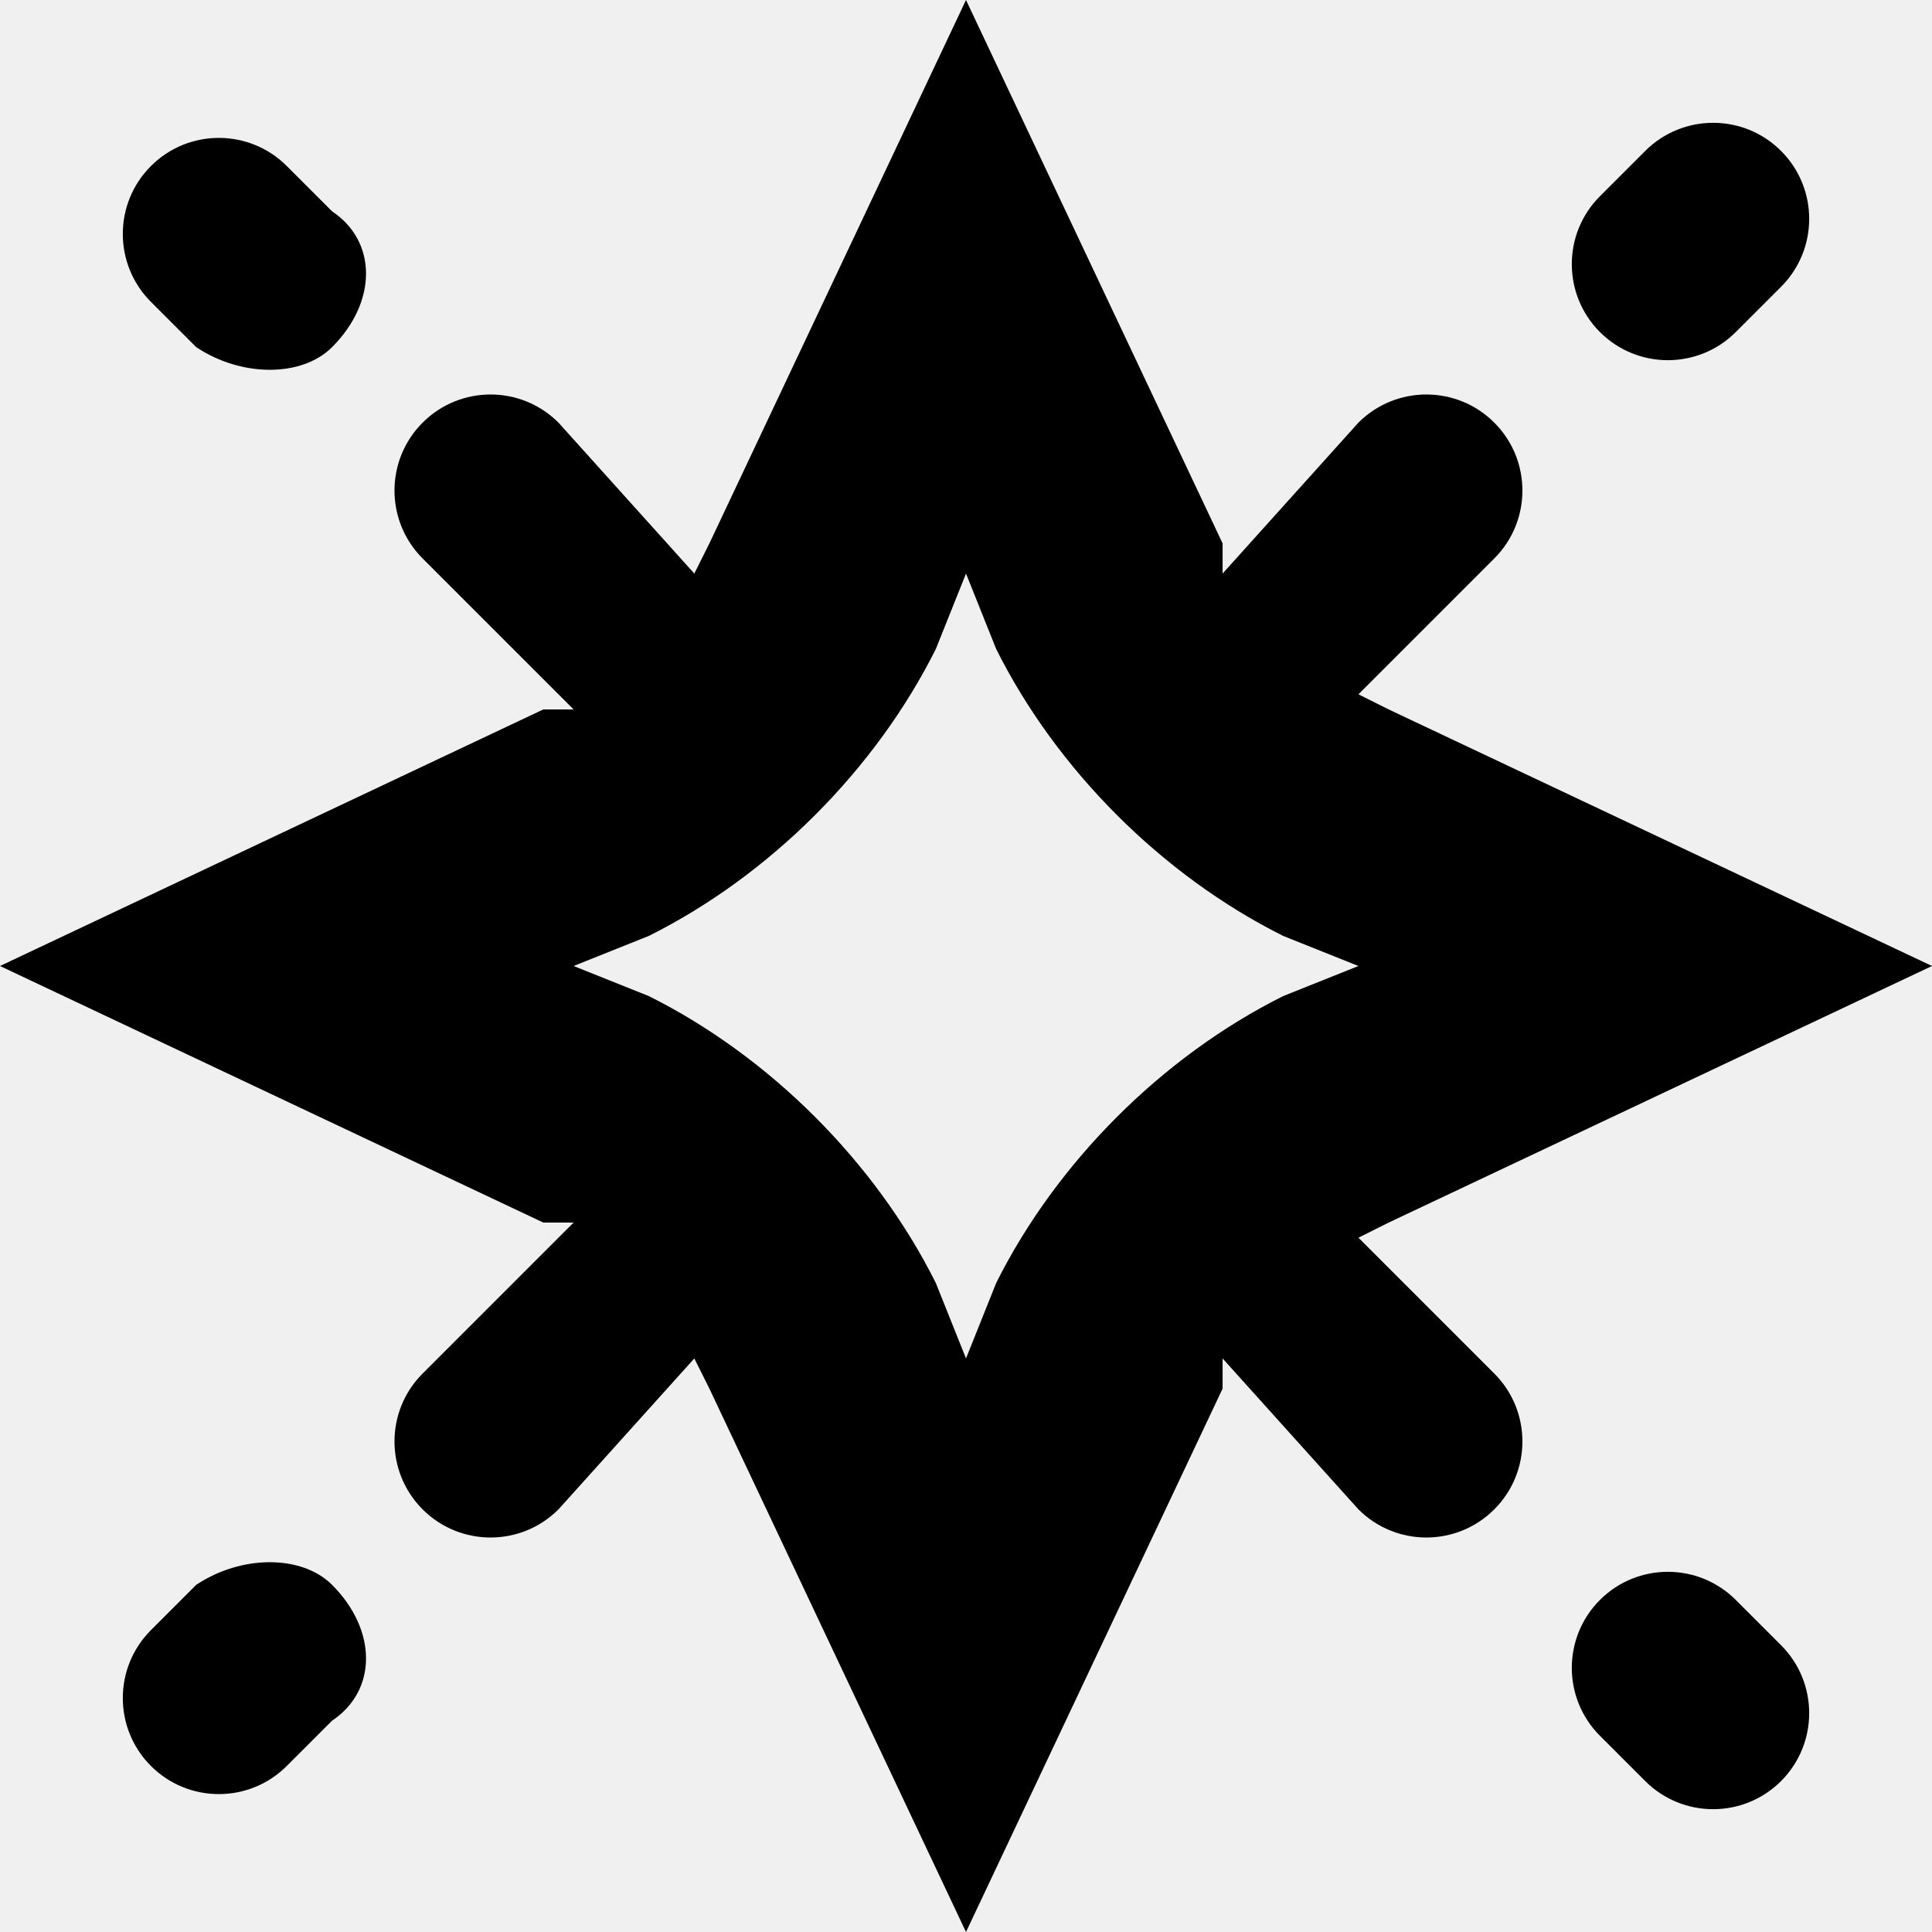
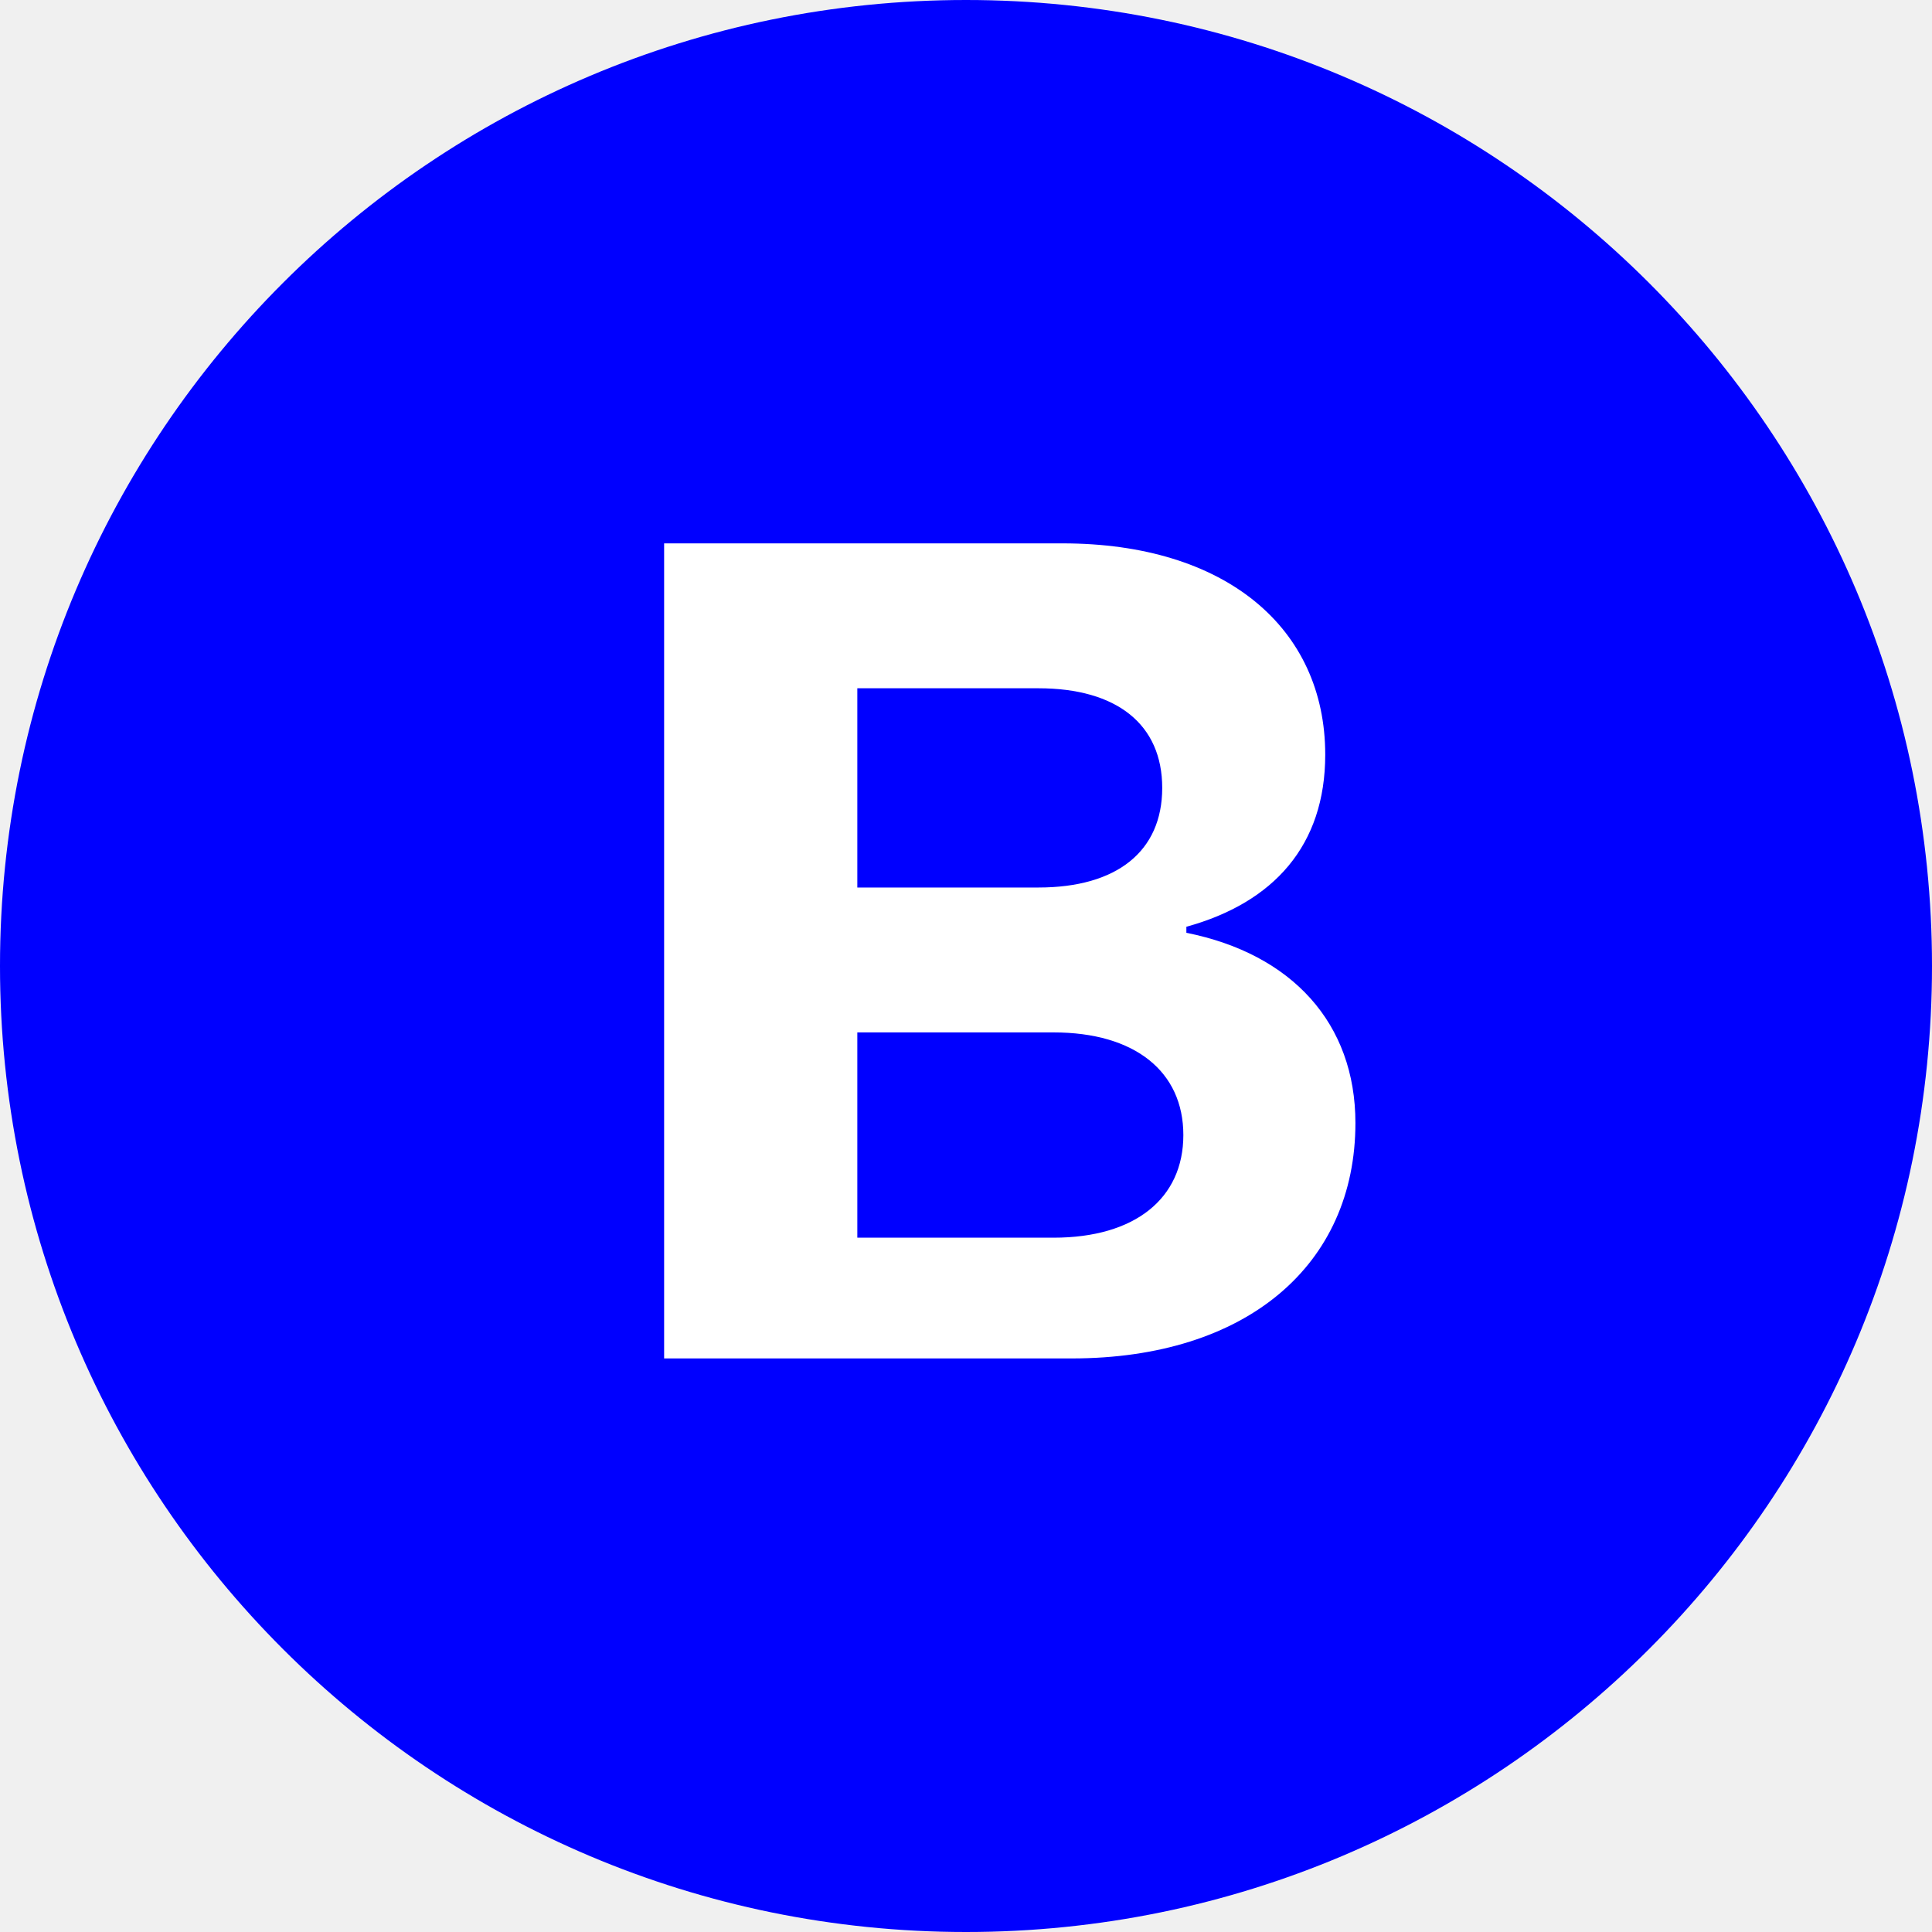
- <svg xmlns="http://www.w3.org/2000/svg" viewBox="0 0 128 128">
-   <path fill-rule="evenodd" d="M81 36 64 0 47 36l-1 2-9-10a6 6 0 0 0-9 9l10 10h-2L0 64l36 17h2L28 91a6 6 0 1 0 9 9l9-10 1 2 17 36 17-36v-2l9 10a6 6 0 1 0 9-9l-9-9 2-1 36-17-36-17-2-1 9-9a6 6 0 1 0-9-9l-9 10v-2Zm-17 2-2 5c-4 8-11 15-19 19l-5 2 5 2c8 4 15 11 19 19l2 5 2-5c4-8 11-15 19-19l5-2-5-2c-8-4-15-11-19-19l-2-5Z" clip-rule="evenodd" />
-   <path d="M118 19a6 6 0 0 0-9-9l-3 3a6 6 0 1 0 9 9l3-3Zm-96 4c-2 2-6 2-9 0l-3-3a6 6 0 1 1 9-9l3 3c3 2 3 6 0 9Zm0 82c-2-2-6-2-9 0l-3 3a6 6 0 1 0 9 9l3-3c3-2 3-6 0-9Zm96 4a6 6 0 0 1-9 9l-3-3a6 6 0 1 1 9-9l3 3Z" />
-   <style>path{fill:#000}@media (prefers-color-scheme:dark){path{fill:#fff}}</style>
+ <svg xmlns="http://www.w3.org/2000/svg" viewBox="0 0 64 64">
+   <circle cx="32" cy="32" r="32" fill="#0000ff" />
+   <path fill="#fff" d="M22 18h13.2c5.4 0 8.7 2.8 8.7 7 0 3-1.7 4.9-4.6 5.7v.2c3.5.7 5.6 3 5.6 6.3 0 4.7-3.6 7.8-9.4 7.8H22V18Zm6.4 4.8v6.6h6c2.6 0 4.1-1.2 4.1-3.3 0-2.1-1.5-3.3-4.1-3.3h-6Zm0 11.4v6.8h6.5c2.7 0 4.3-1.3 4.3-3.4 0-2.1-1.6-3.4-4.3-3.4h-6.5Z" />
</svg>
